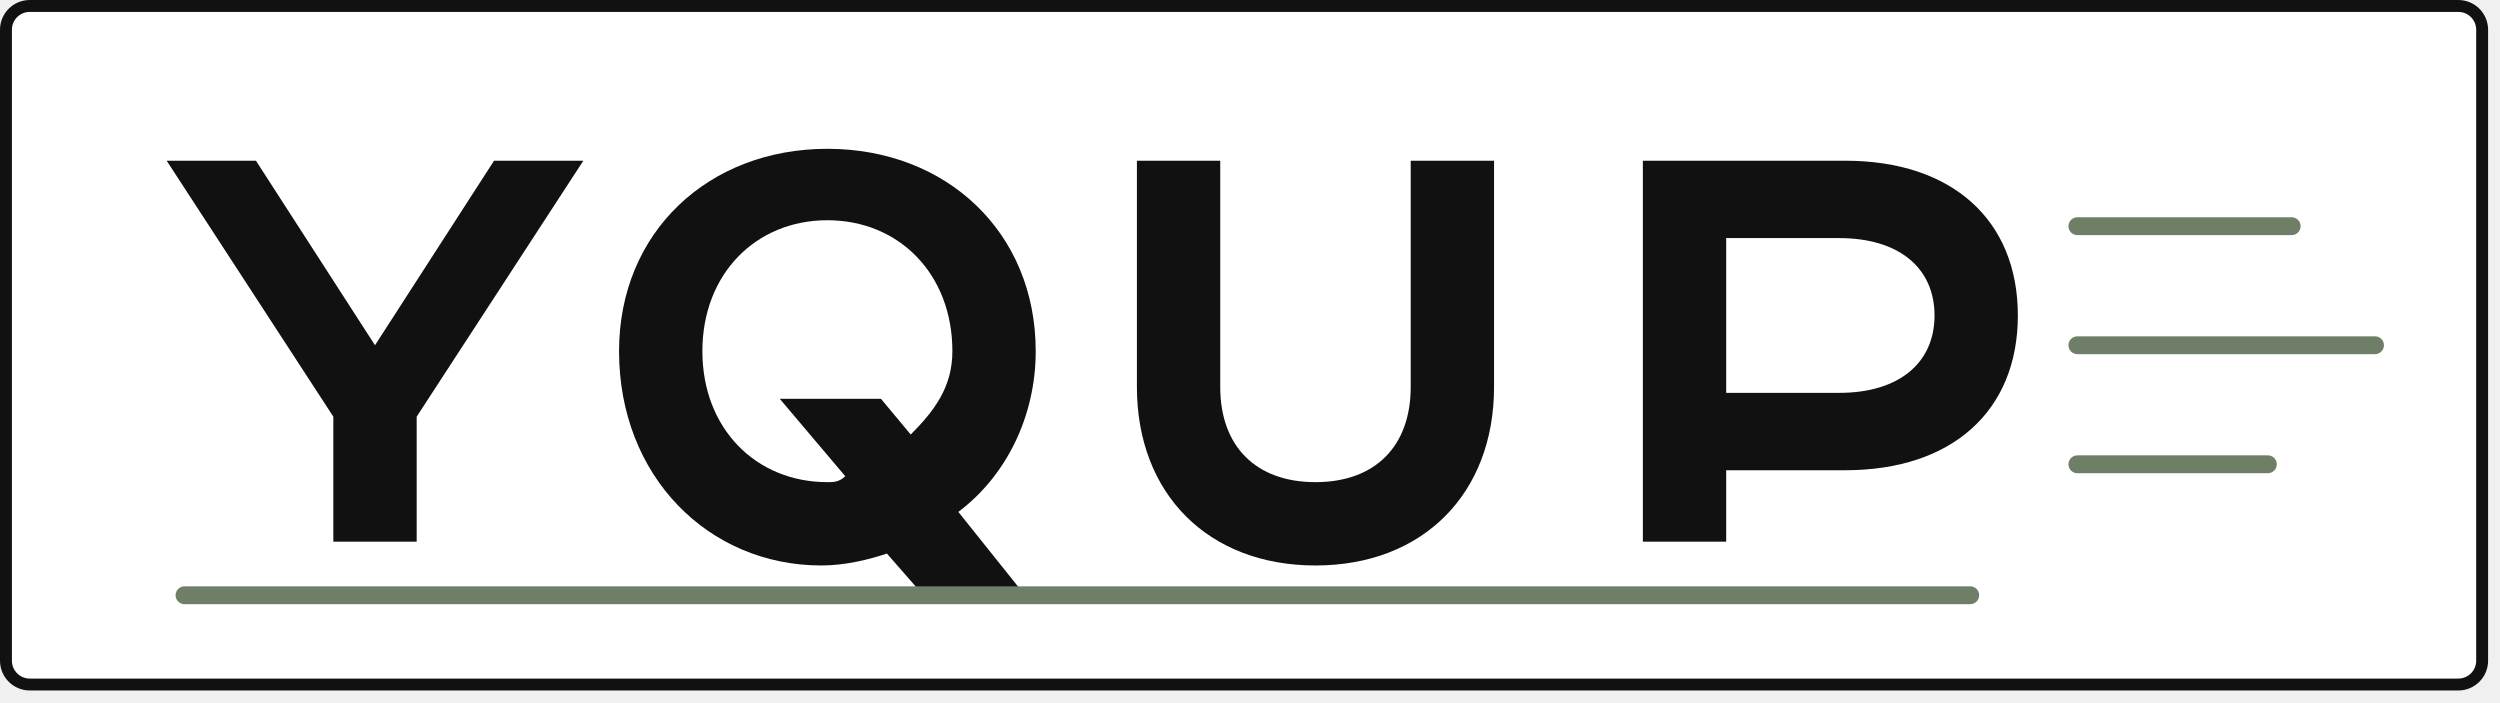
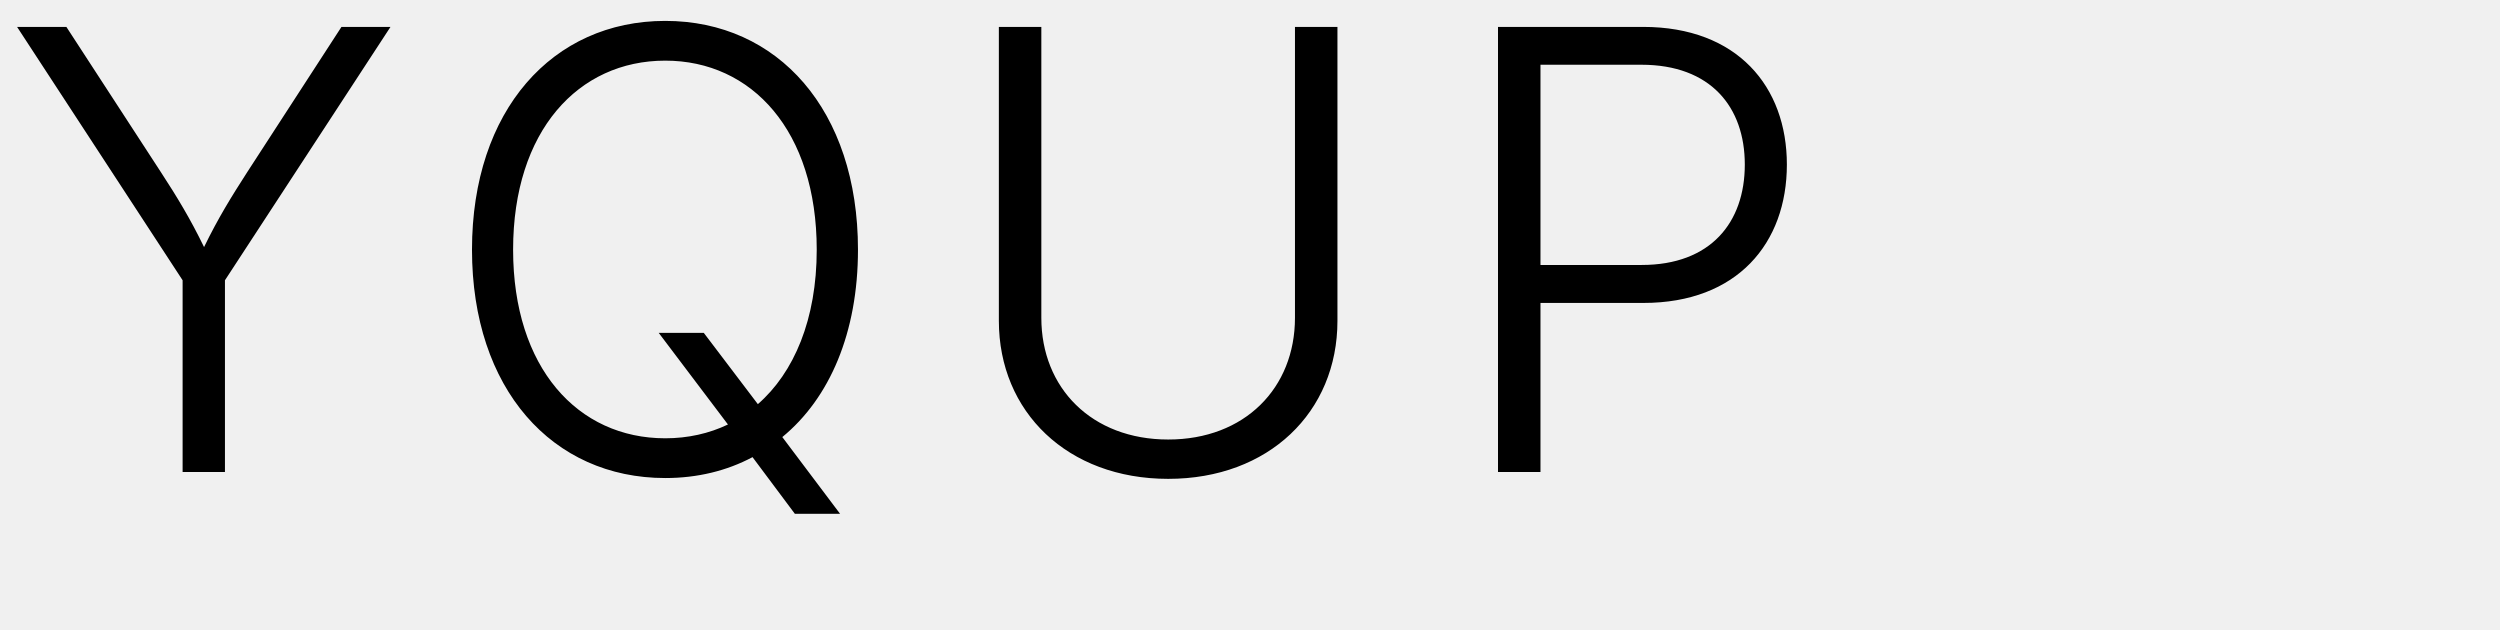
- <svg xmlns="http://www.w3.org/2000/svg" viewBox="0 0 420 118" role="img" aria-labelledby="title desc">
-   <rect x="1" y="1" width="416" height="114" rx="4" fill="#ffffff" stroke="#111111" stroke-width="2" />
-   <g fill="#111111">
-     <path d="M28 27h15l20 31l20-31h15L70 70v21H56V70L28 27Z" />
-     <path d="M104 59c0-20 15-34 35-34s35 14 35 34c0 11-5 21-13 27l12 15h-17l-7-8c-3 1-7 2-11 2c-19 0-34-15-34-36Zm14 0c0 13 9 22 21 22c1 0 2 0 3-1l-11-13h17l5 6c4-4 7-8 7-14c0-13-9-22-21-22s-21 9-21 22Z" />
-     <path d="M191 27h14v38c0 10 6 16 16 16s16-6 16-16V27h14v38c0 18-12 30-30 30s-30-12-30-30V27Z" />
-     <path d="M276 27h34c18 0 29 10 29 26s-11 26-29 26h-20v12h-14V27Zm14 13v26h19c10 0 16-5 16-13s-6-13-16-13h-19Z" />
-   </g>
-   <g fill="none" stroke="#6f7f67" stroke-width="3" stroke-linecap="round">
-     <path d="M31 100h300" />
-     <path d="M349 38h36" />
-     <path d="M349 58h50" />
-     <path d="M349 78h32" />
-   </g>
+ <svg xmlns="http://www.w3.org/2000/svg" viewBox="0 0 286 72" role="img" aria-labelledby="title desc">
+   <text x="0" y="54" fill="currentColor" font-family="Inter, Helvetica Neue, Arial, sans-serif" font-size="70" font-weight="300" letter-spacing="0.075em">YQUP</text>
</svg>
